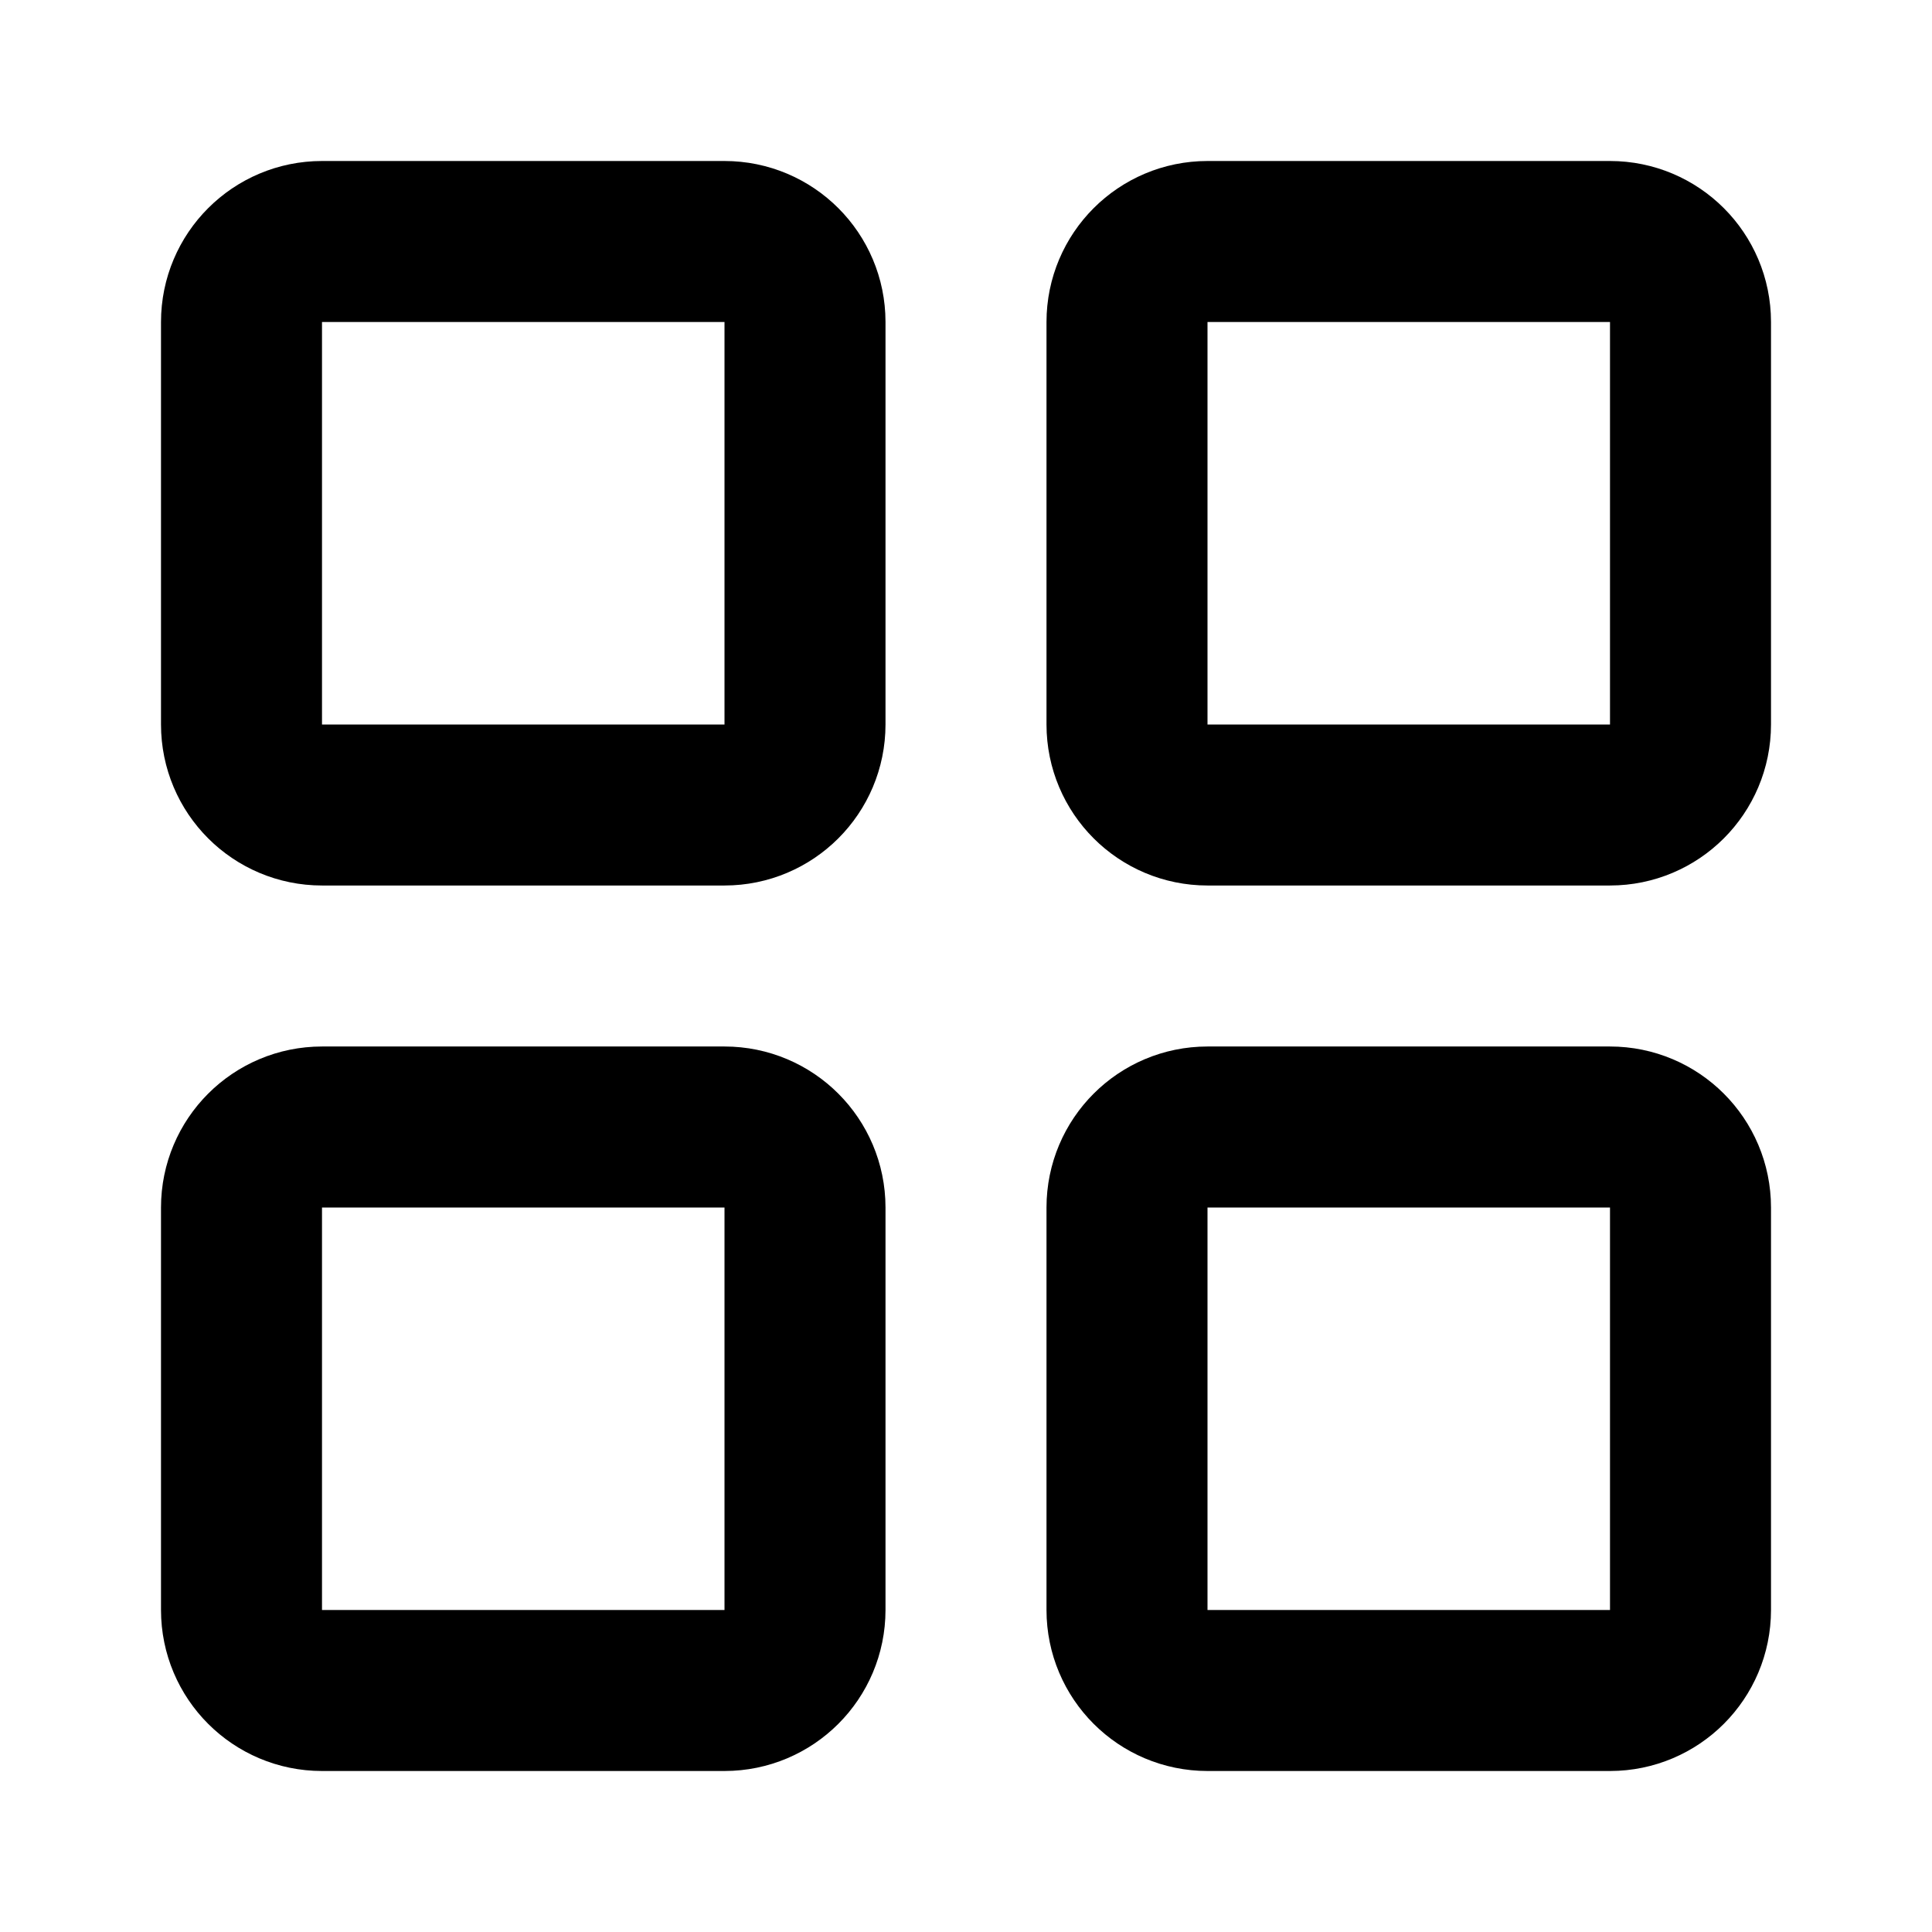
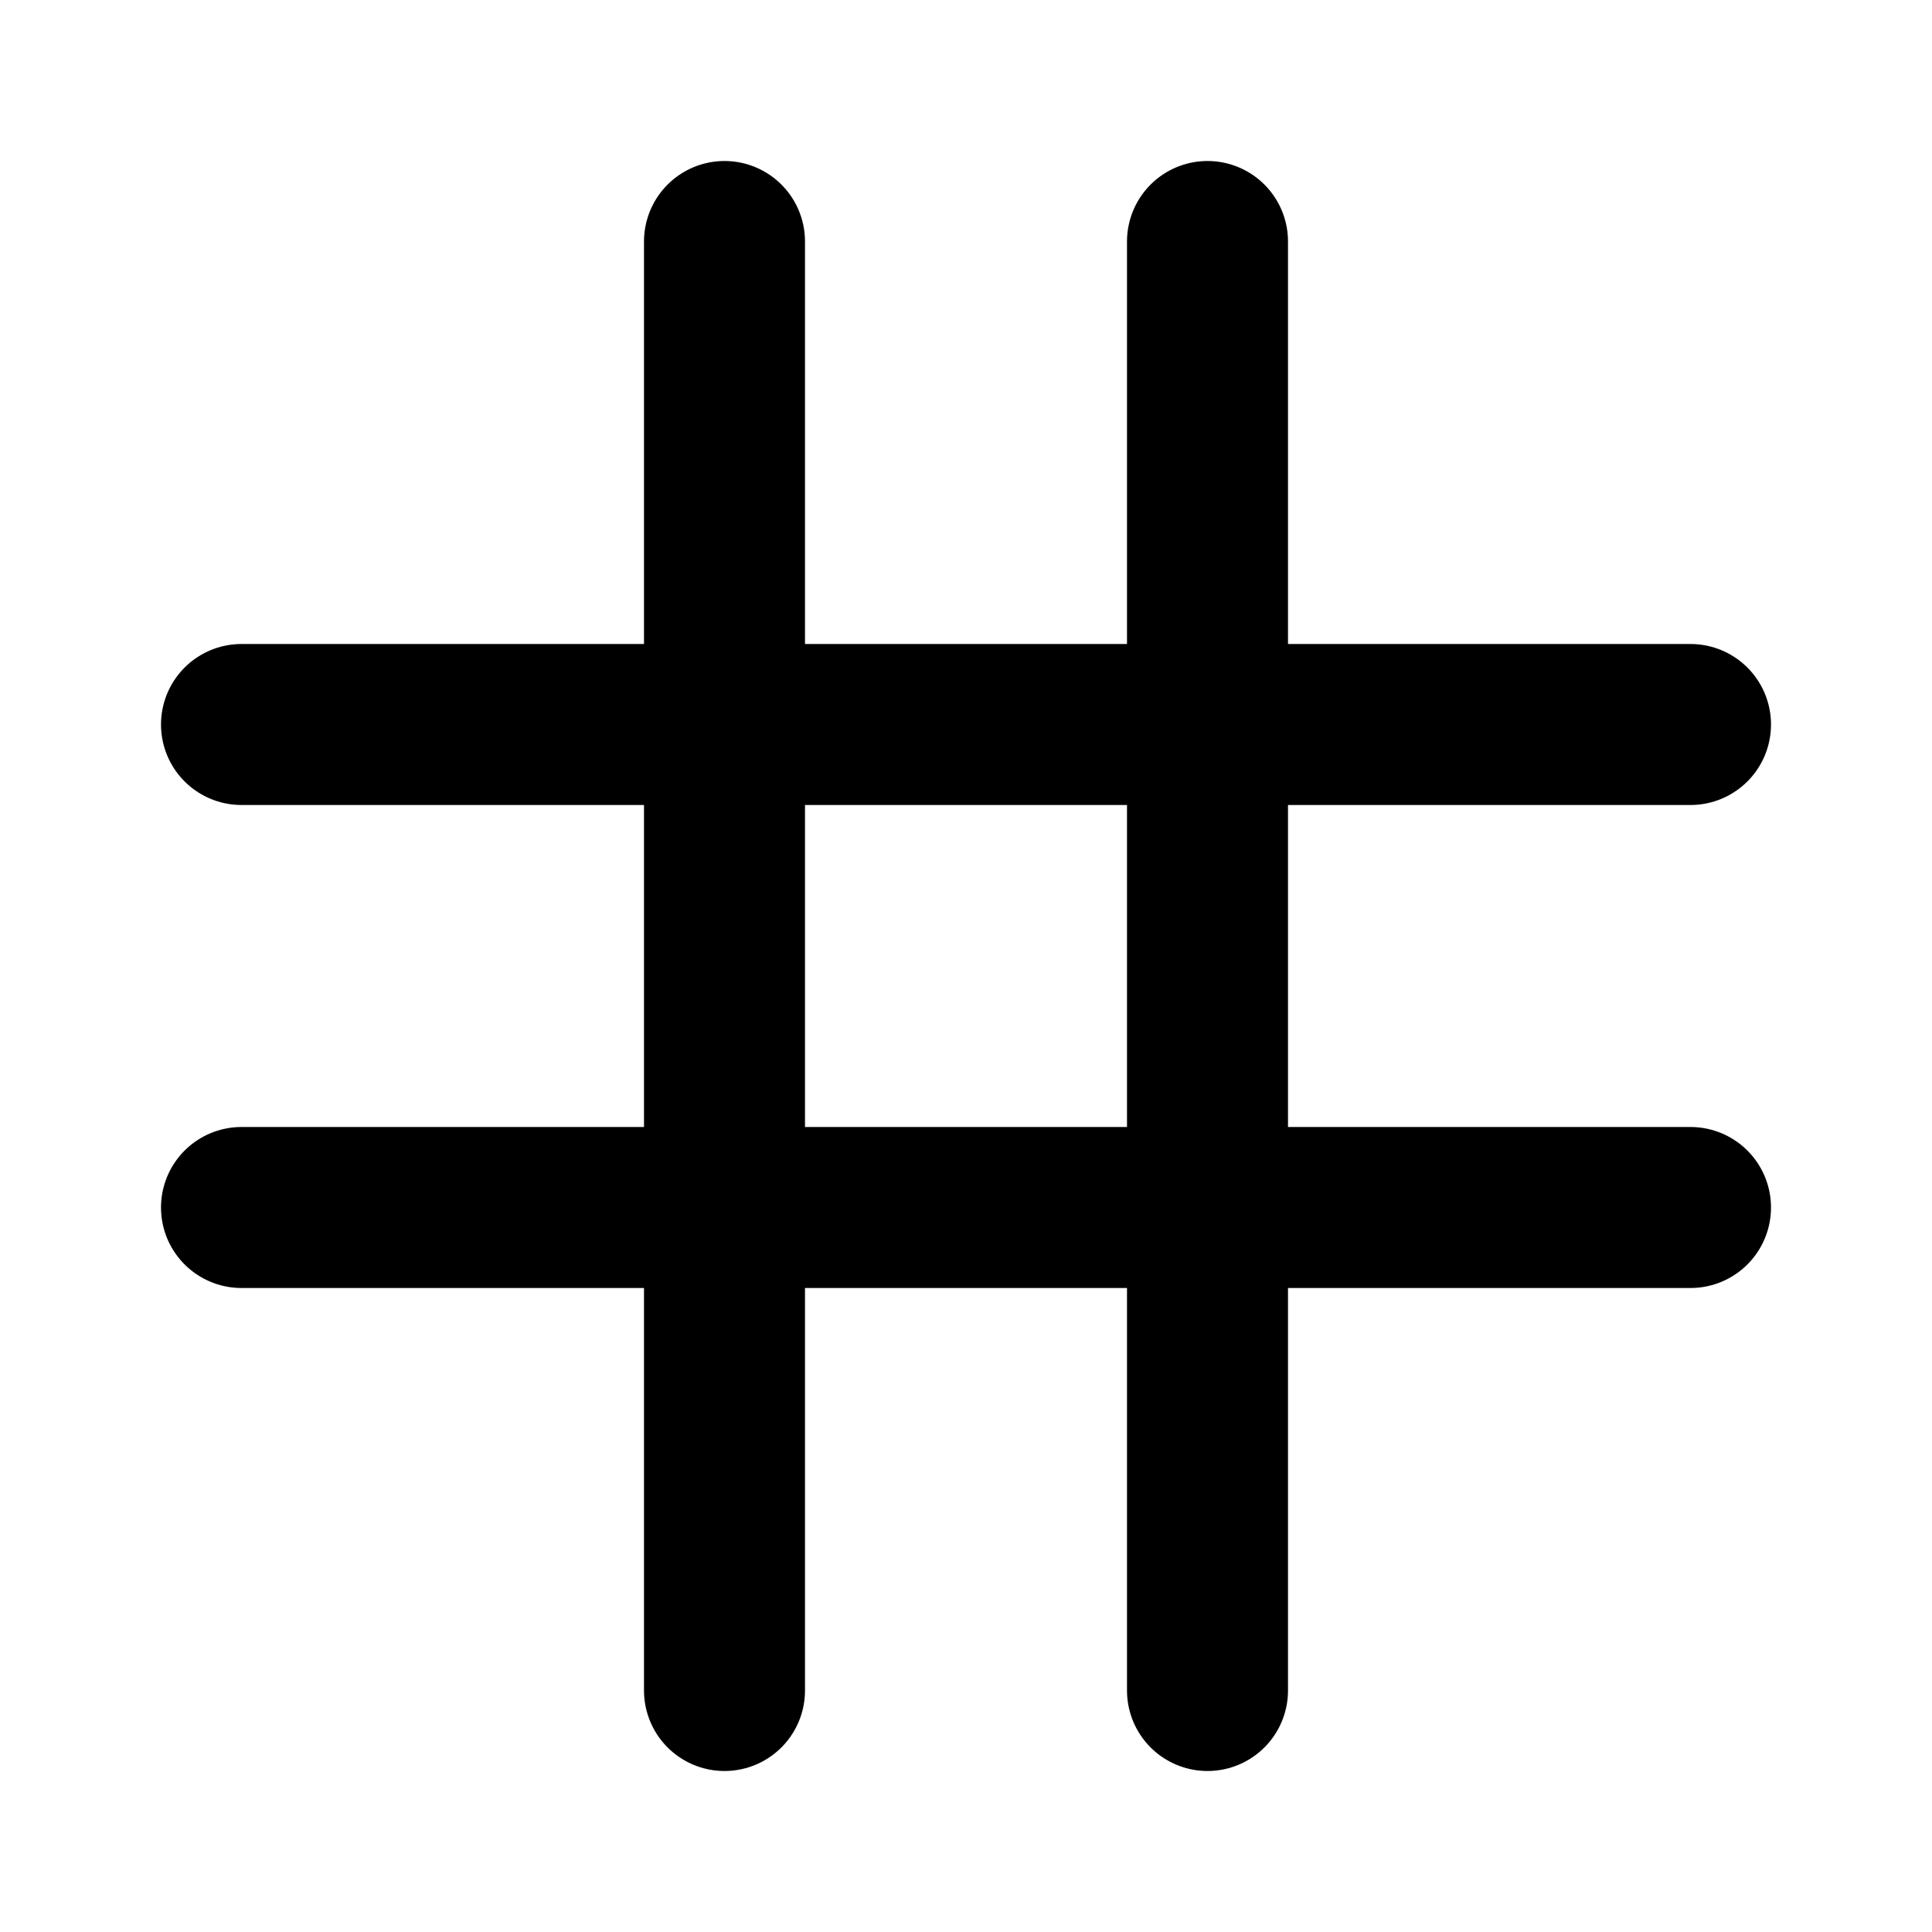
<svg xmlns="http://www.w3.org/2000/svg" viewBox="0 0 24 24" fill="none" stroke="currentColor" stroke-width="2" stroke-linecap="round" stroke-linejoin="round">
-   <rect x="3" y="3" width="7" height="7" rx="1" />
-   <rect x="14" y="3" width="7" height="7" rx="1" />
-   <rect x="3" y="14" width="7" height="7" rx="1" />
-   <rect x="14" y="14" width="7" height="7" rx="1" />
+   <path d="M3 9h18M3 15h18M9 3v18M15 3v18" />
</svg>
